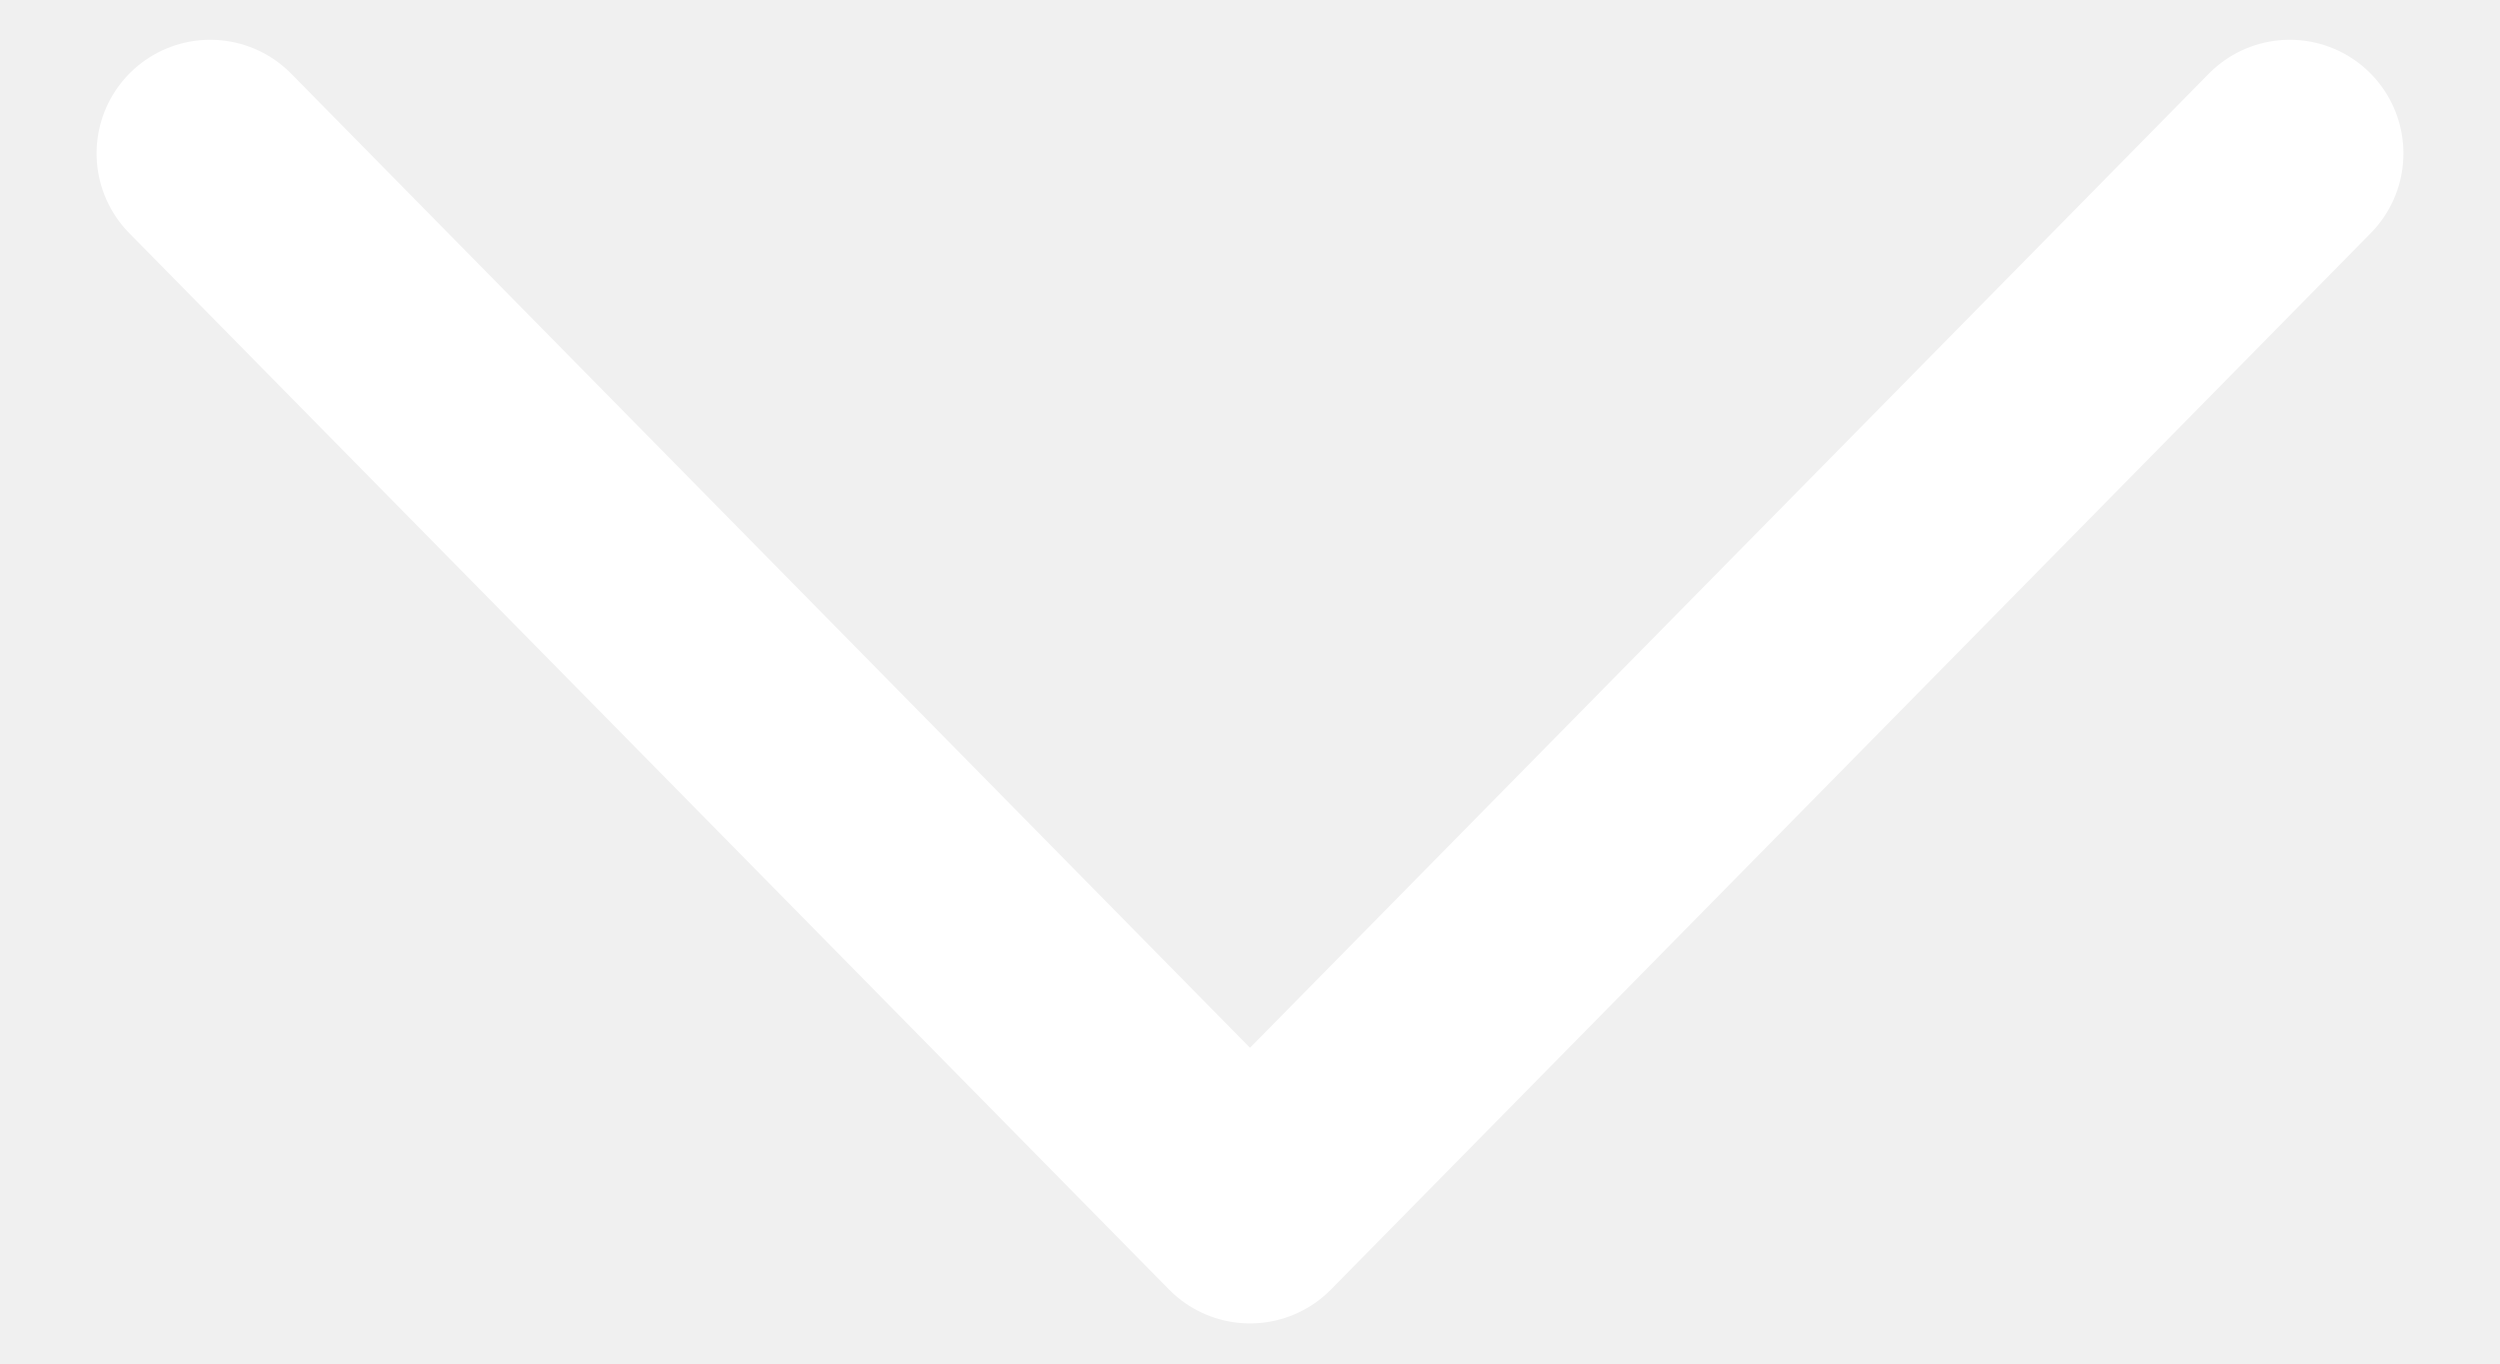
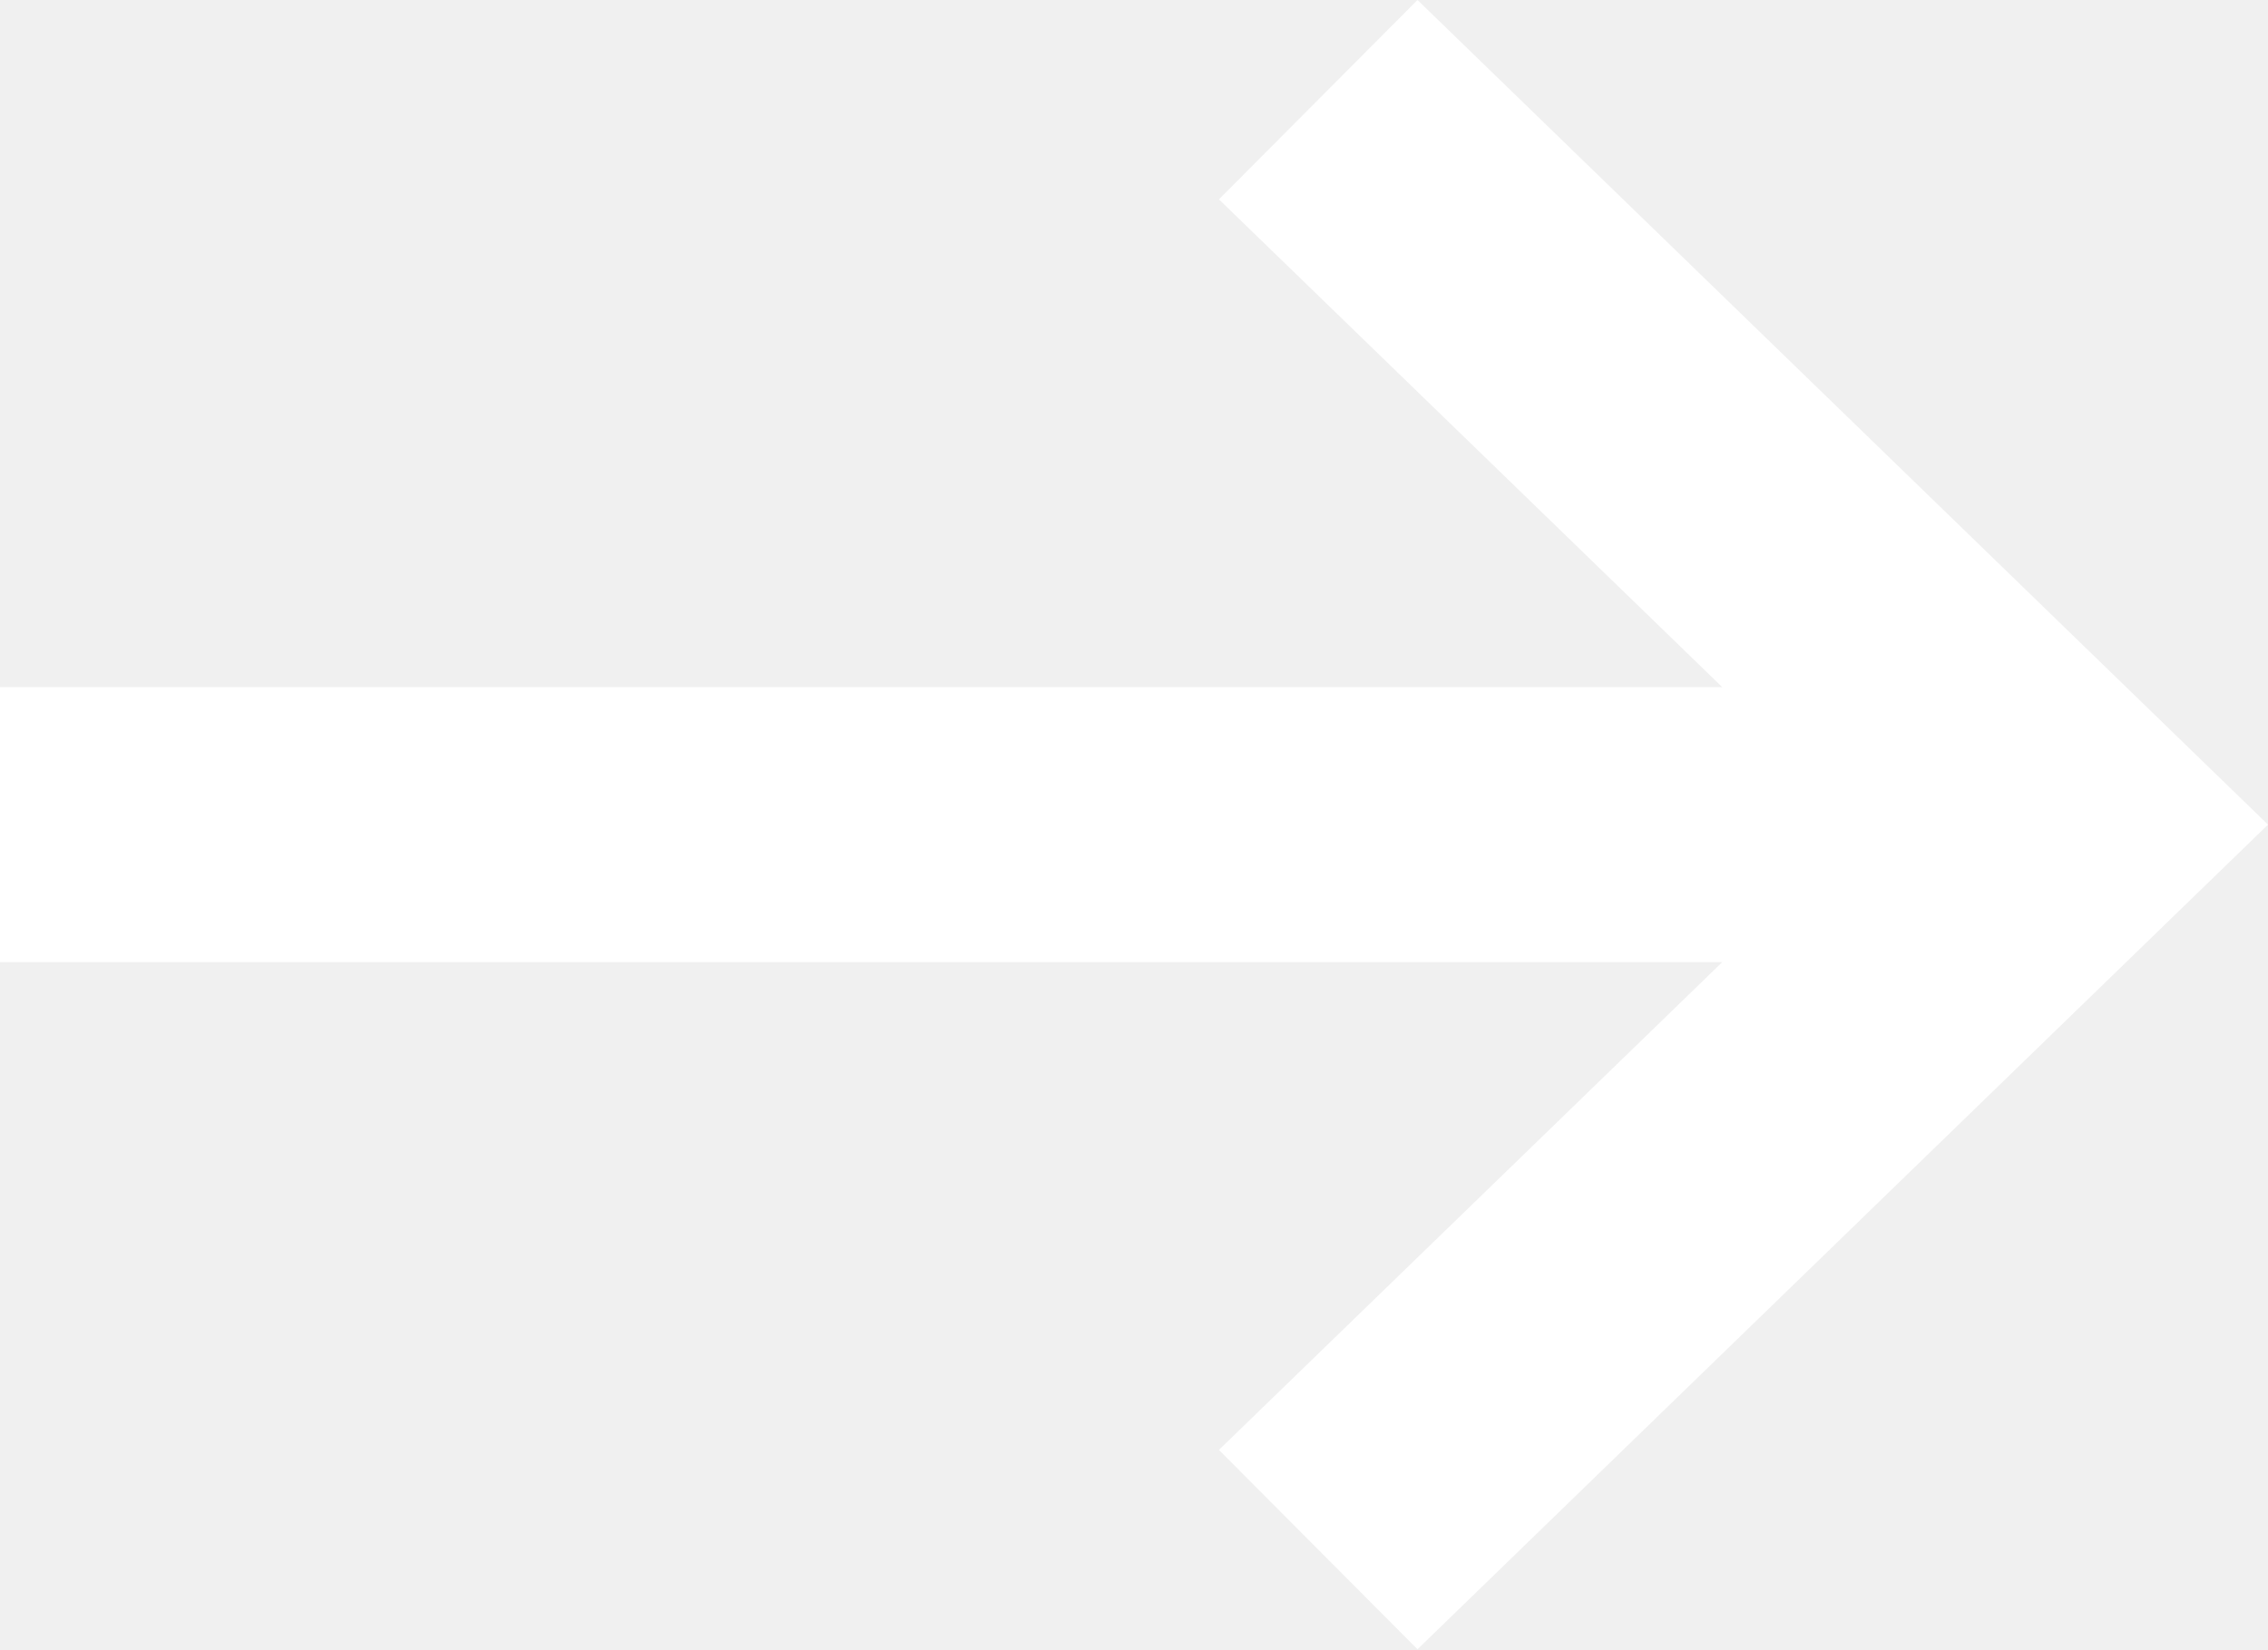
- <svg xmlns="http://www.w3.org/2000/svg" class="footer-icon-svg" width="11" height="6" viewBox="0 0 11 6">
-   <polyline points="10.075 0.675 5.5 5.323 0.925 0.675" stroke="#FFFFFF" stroke-linecap="round" stroke-linejoin="round" fill="none" fill-rule="evenodd" />
+ <svg xmlns="http://www.w3.org/2000/svg" width="11" height="8" viewBox="0 0 11 8" fill="none">
+   <path d="M6.875 8L5.912 7.033L8.353 4.667H0V3.333H8.353L5.912 0.967L6.875 0L11 4L6.875 8Z" fill="white" />
</svg>
